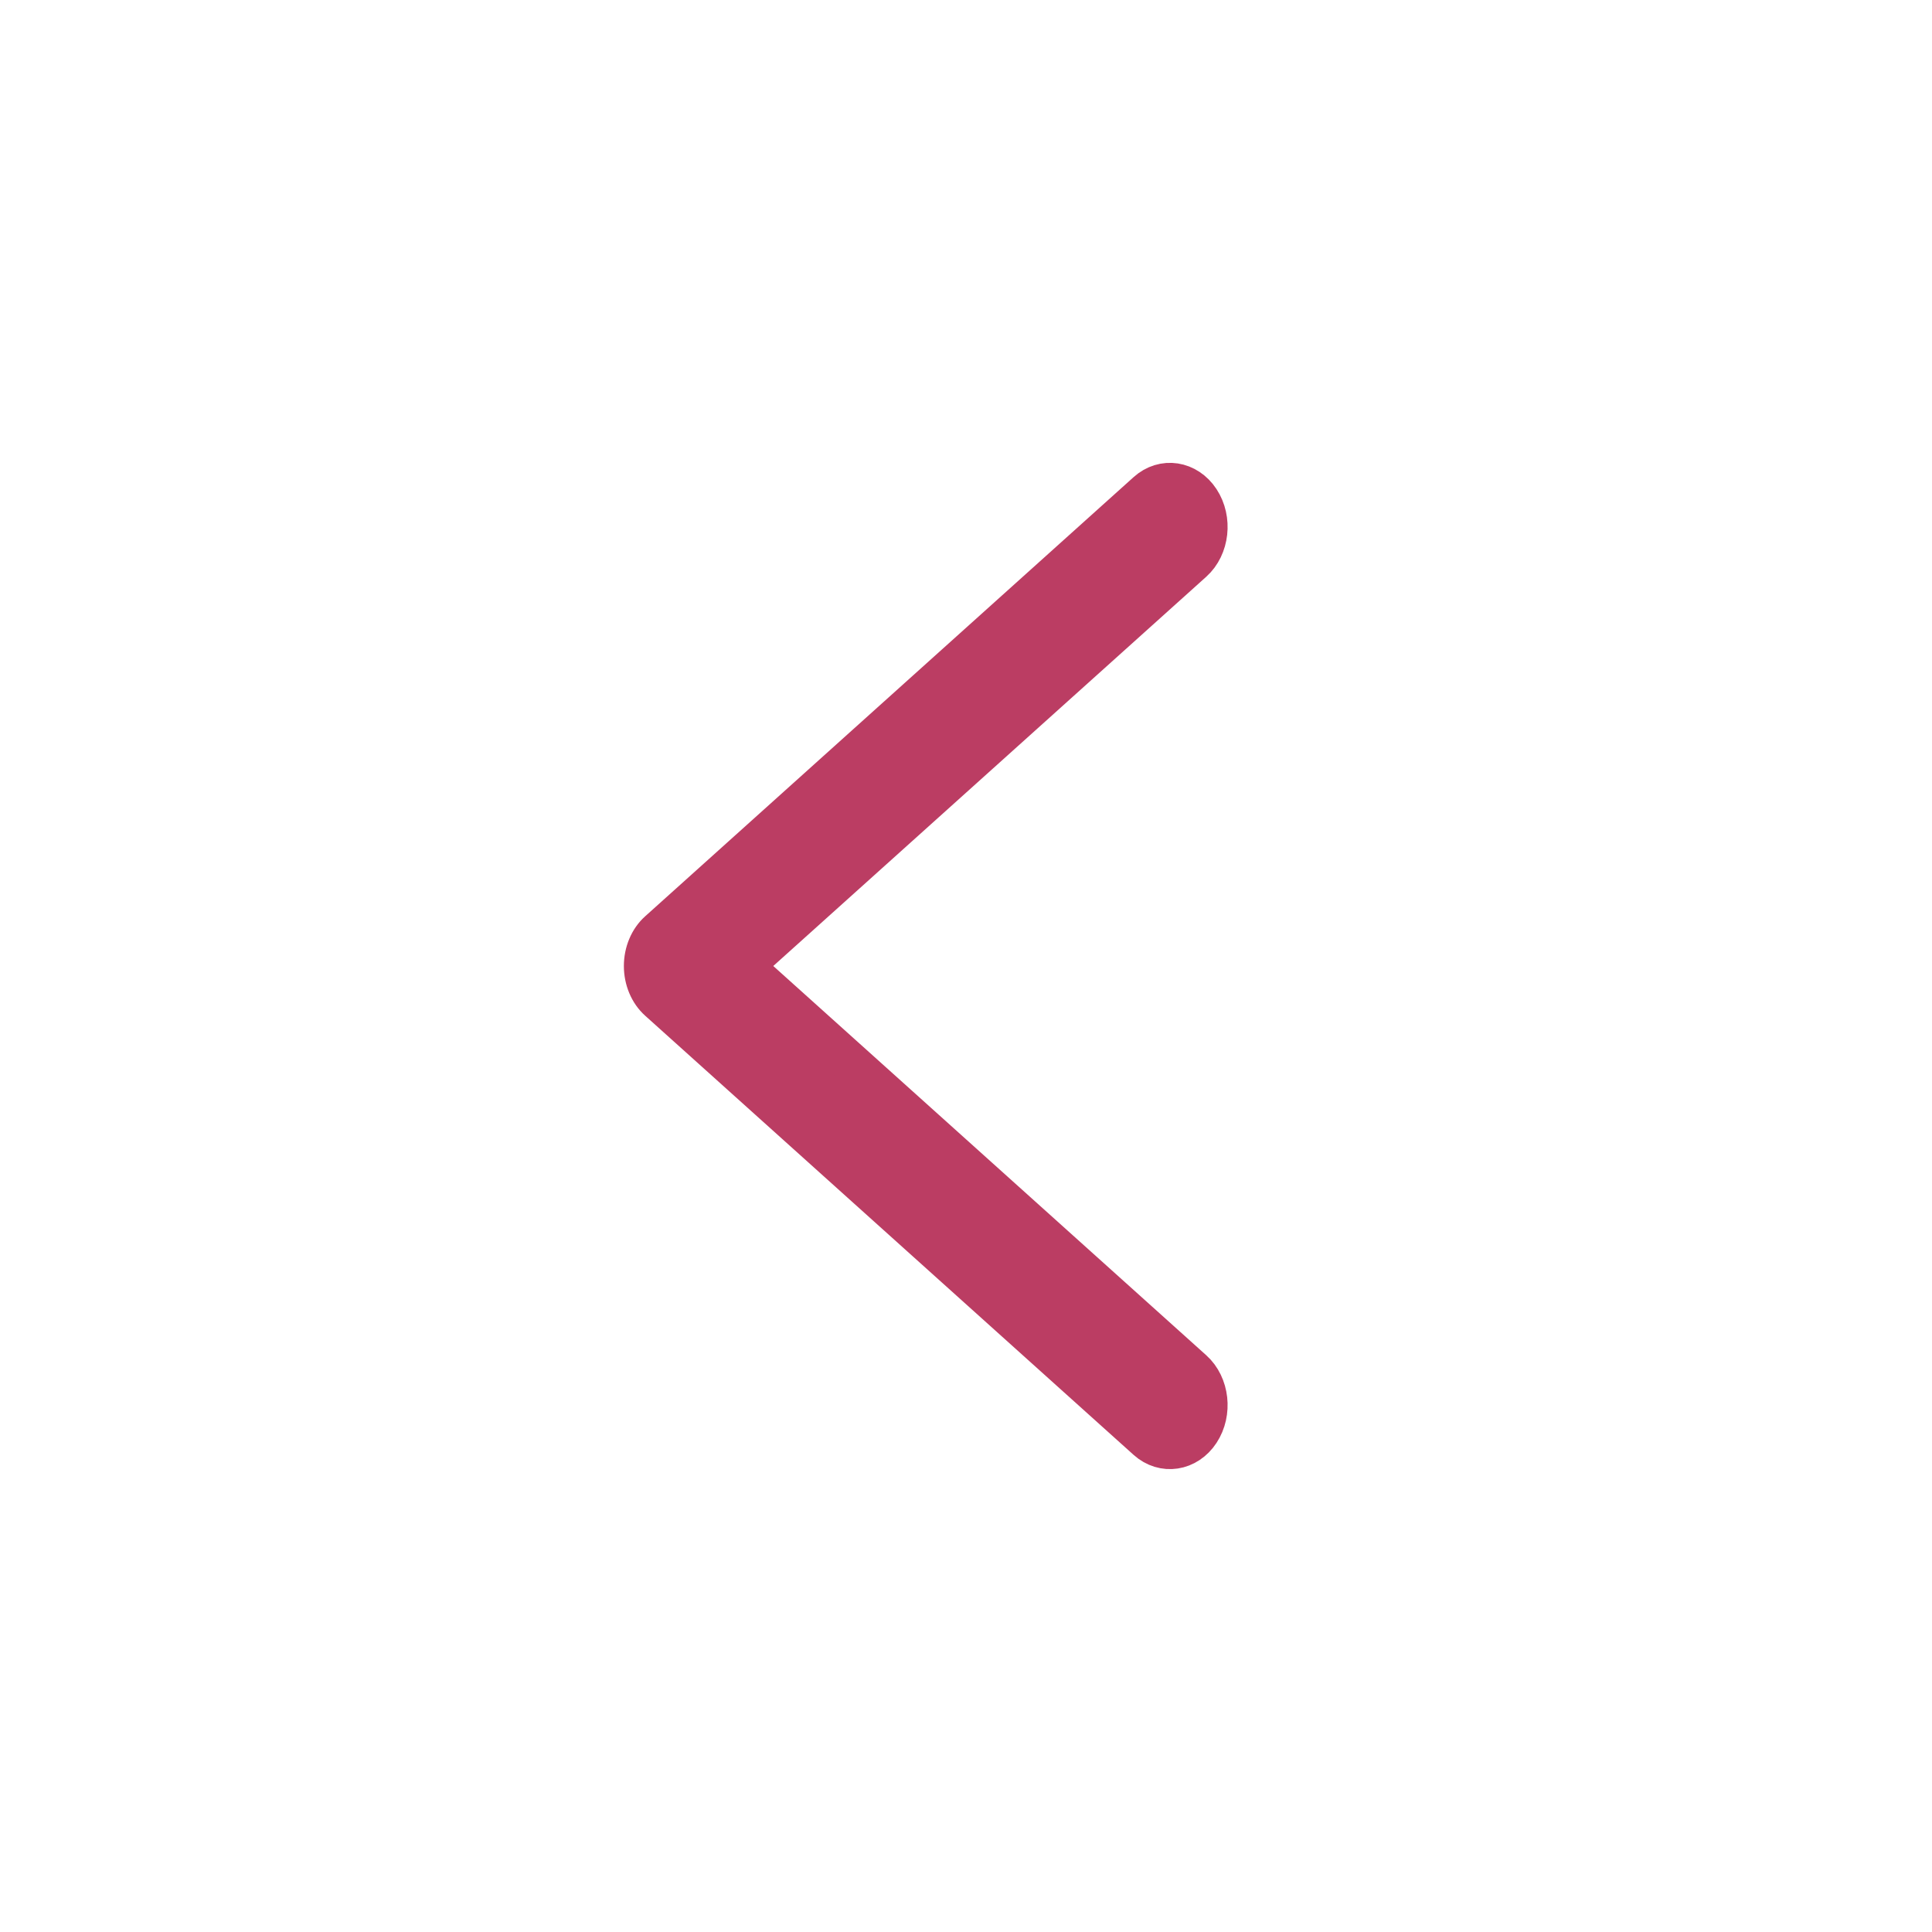
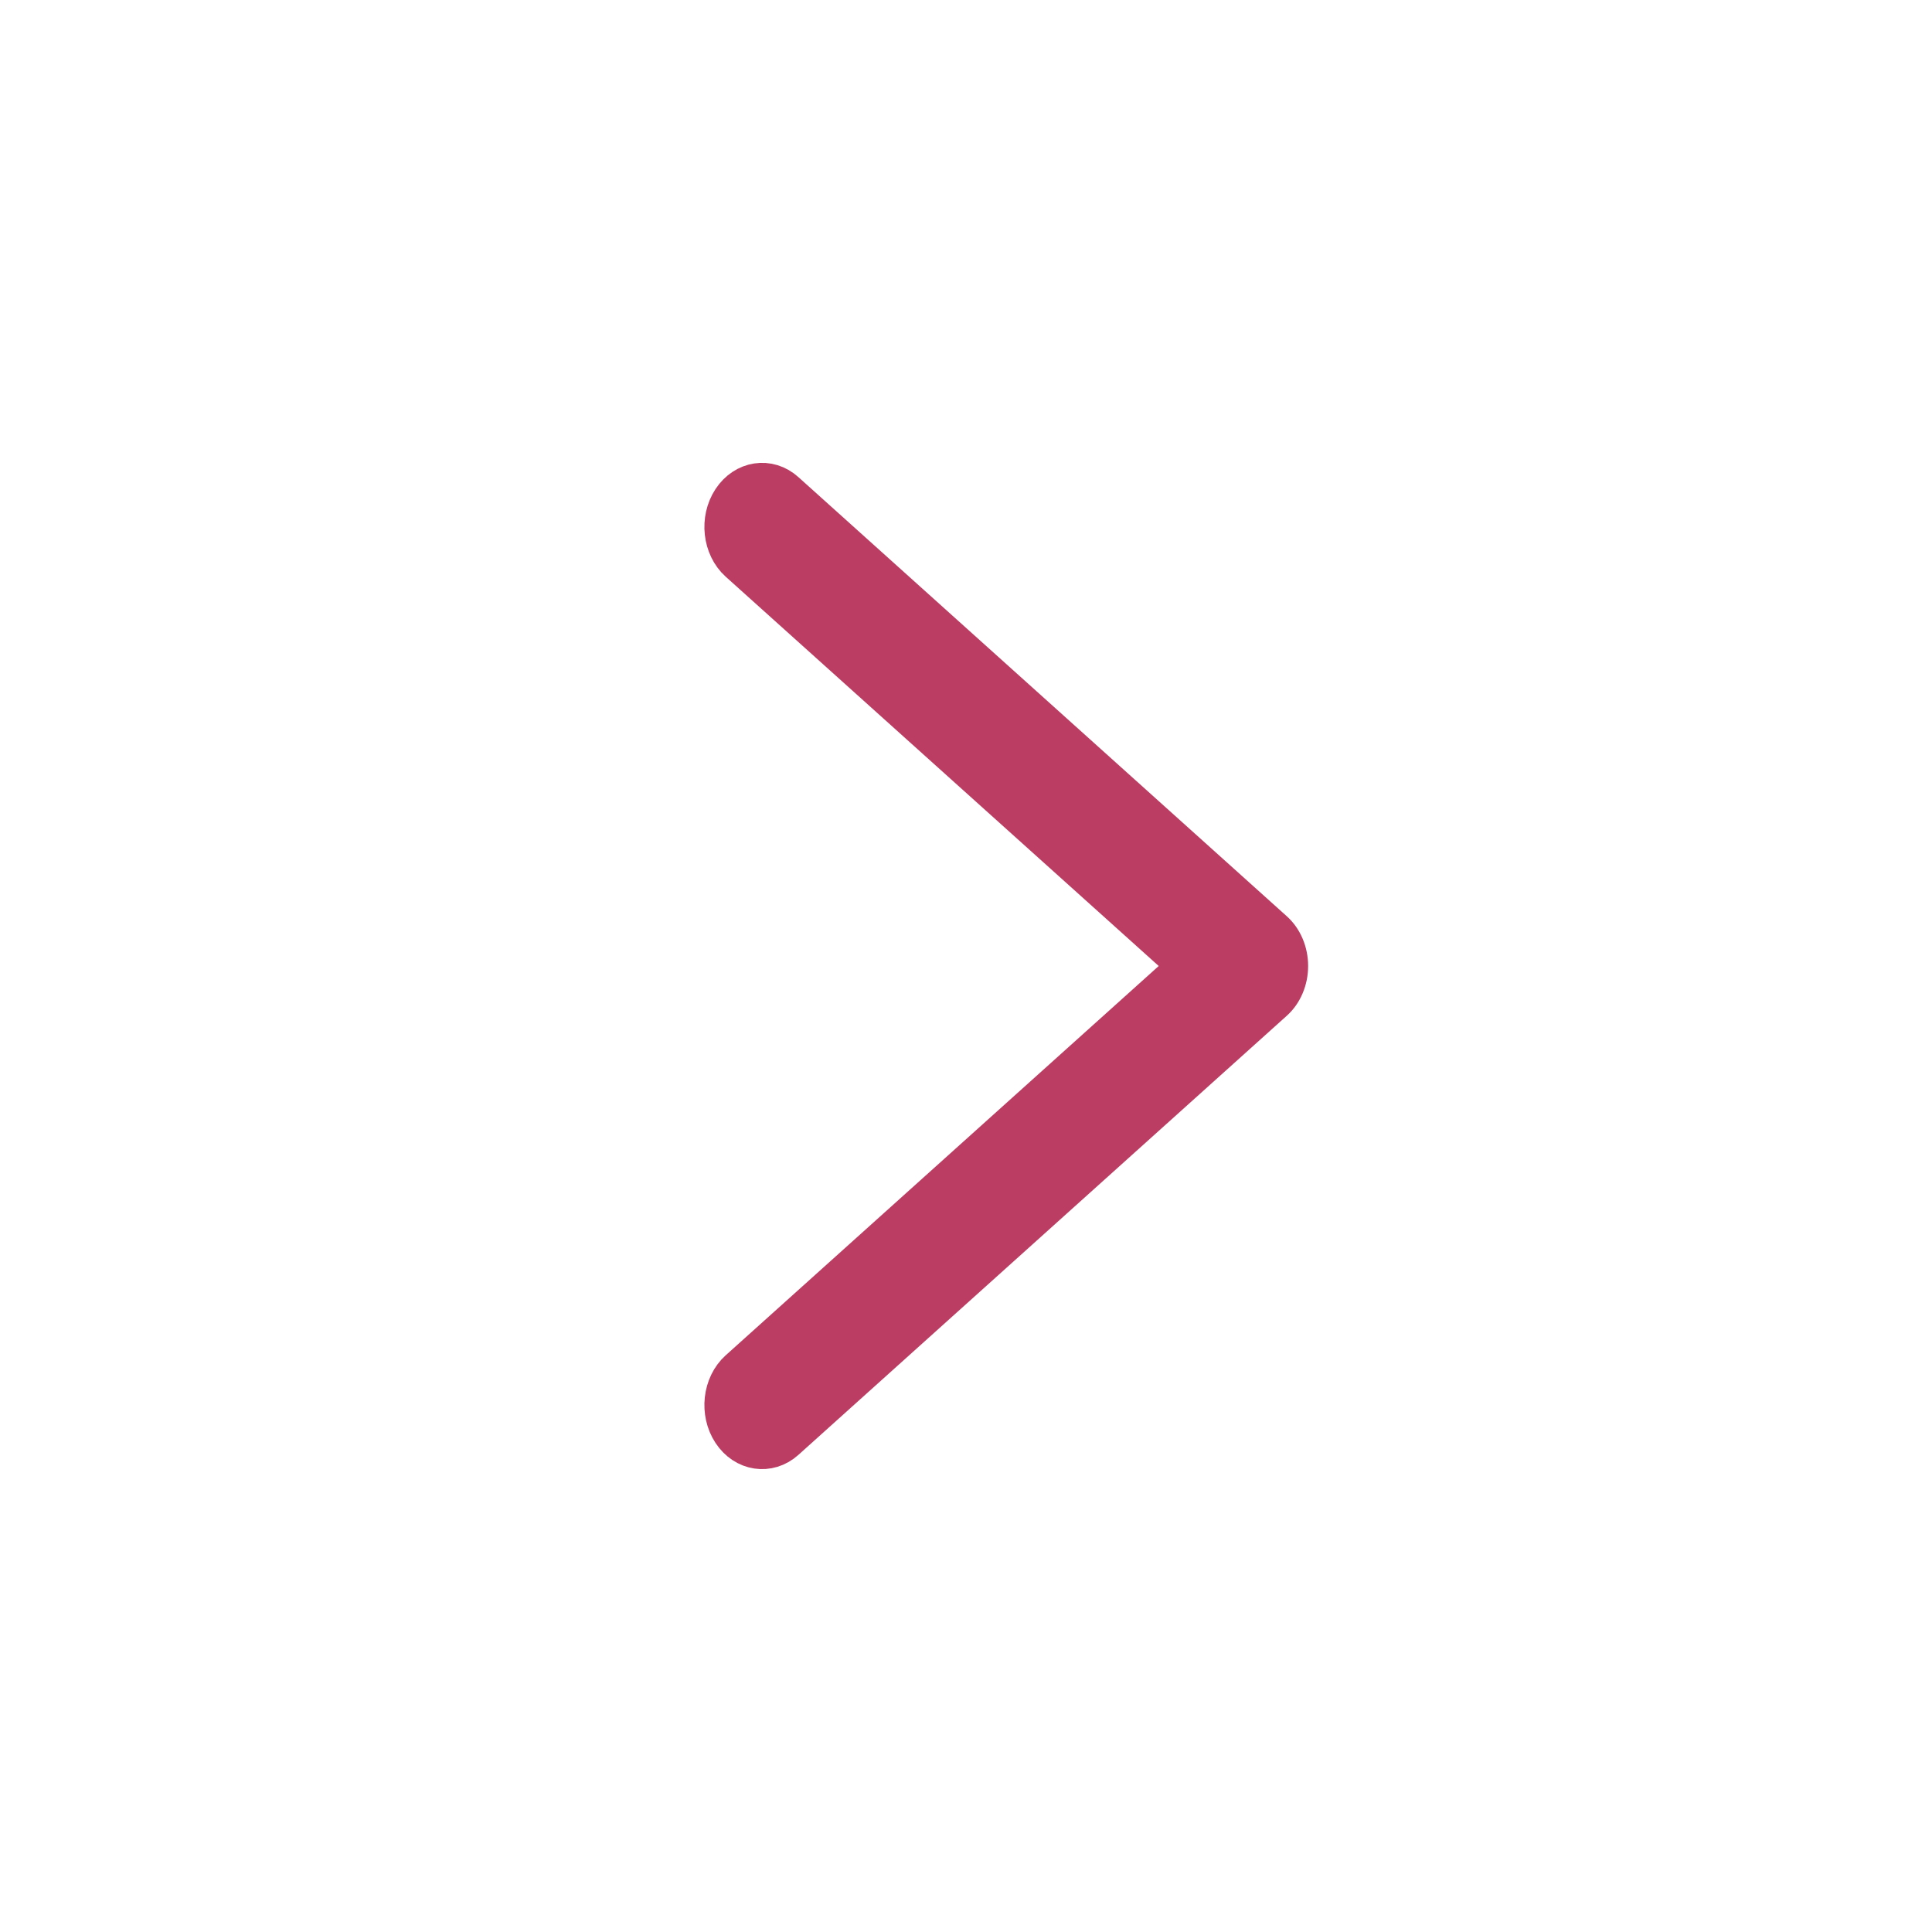
<svg xmlns="http://www.w3.org/2000/svg" width="24" height="24" viewBox="0 0 24 24" fill="none">
-   <path fill-rule="evenodd" clip-rule="evenodd" d="M14.903 6.213C15.06 6.452 15.022 6.794 14.818 6.978L9.232 12L14.818 17.022C15.022 17.206 15.06 17.548 14.903 17.787C14.746 18.026 14.453 18.07 14.249 17.887L8.182 12.432C8.067 12.329 8 12.169 8 12C8 11.831 8.067 11.671 8.182 11.568L14.249 6.113C14.453 5.929 14.746 5.974 14.903 6.213Z" fill="#BB3D63" stroke="#BB3D63" stroke-width="0.5" stroke-linecap="round" stroke-linejoin="round" />
+   <path fill-rule="evenodd" clip-rule="evenodd" d="M9.097 17.787C8.94 17.548 8.978 17.206 9.182 17.022L14.768 12L9.182 6.978C8.978 6.794 8.94 6.452 9.097 6.213C9.254 5.974 9.547 5.929 9.751 6.113L15.818 11.568C15.933 11.671 16 11.831 16 12C16 12.169 15.933 12.329 15.818 12.432L9.751 17.887C9.547 18.07 9.254 18.026 9.097 17.787Z" fill="#BB3D63" stroke="#BB3D63" stroke-width="0.5" stroke-linecap="round" stroke-linejoin="round" />
</svg>
